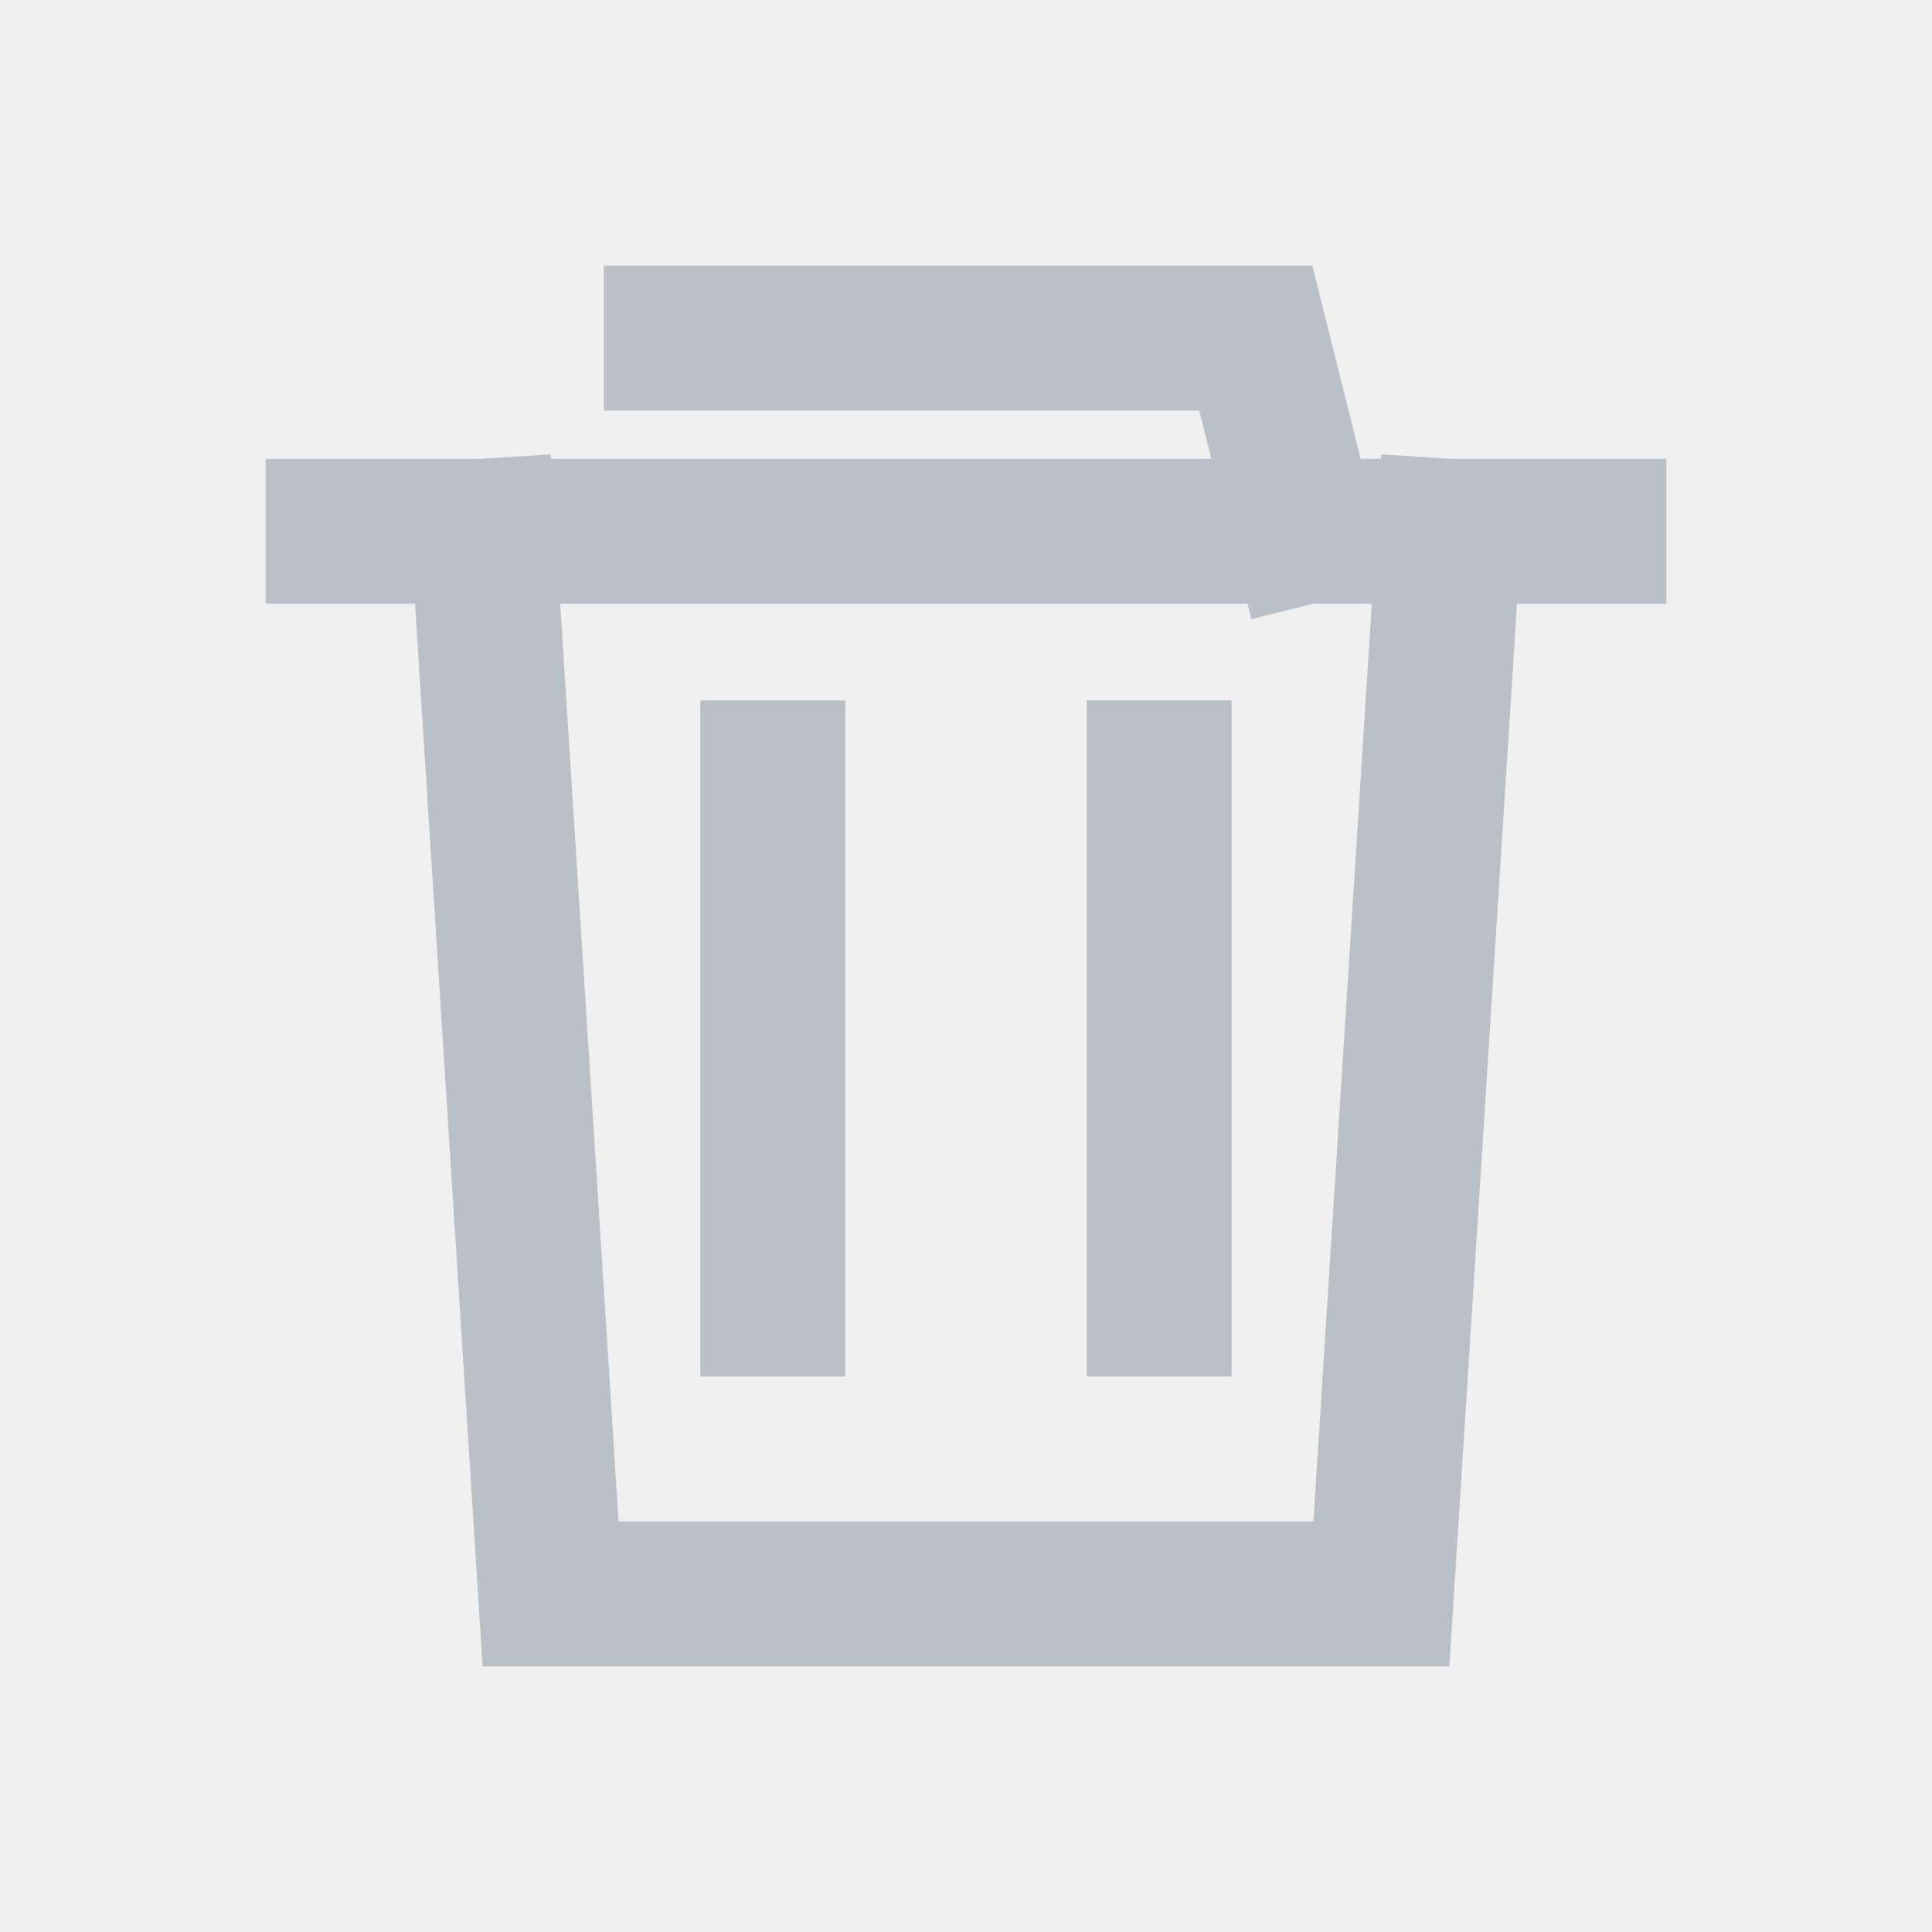
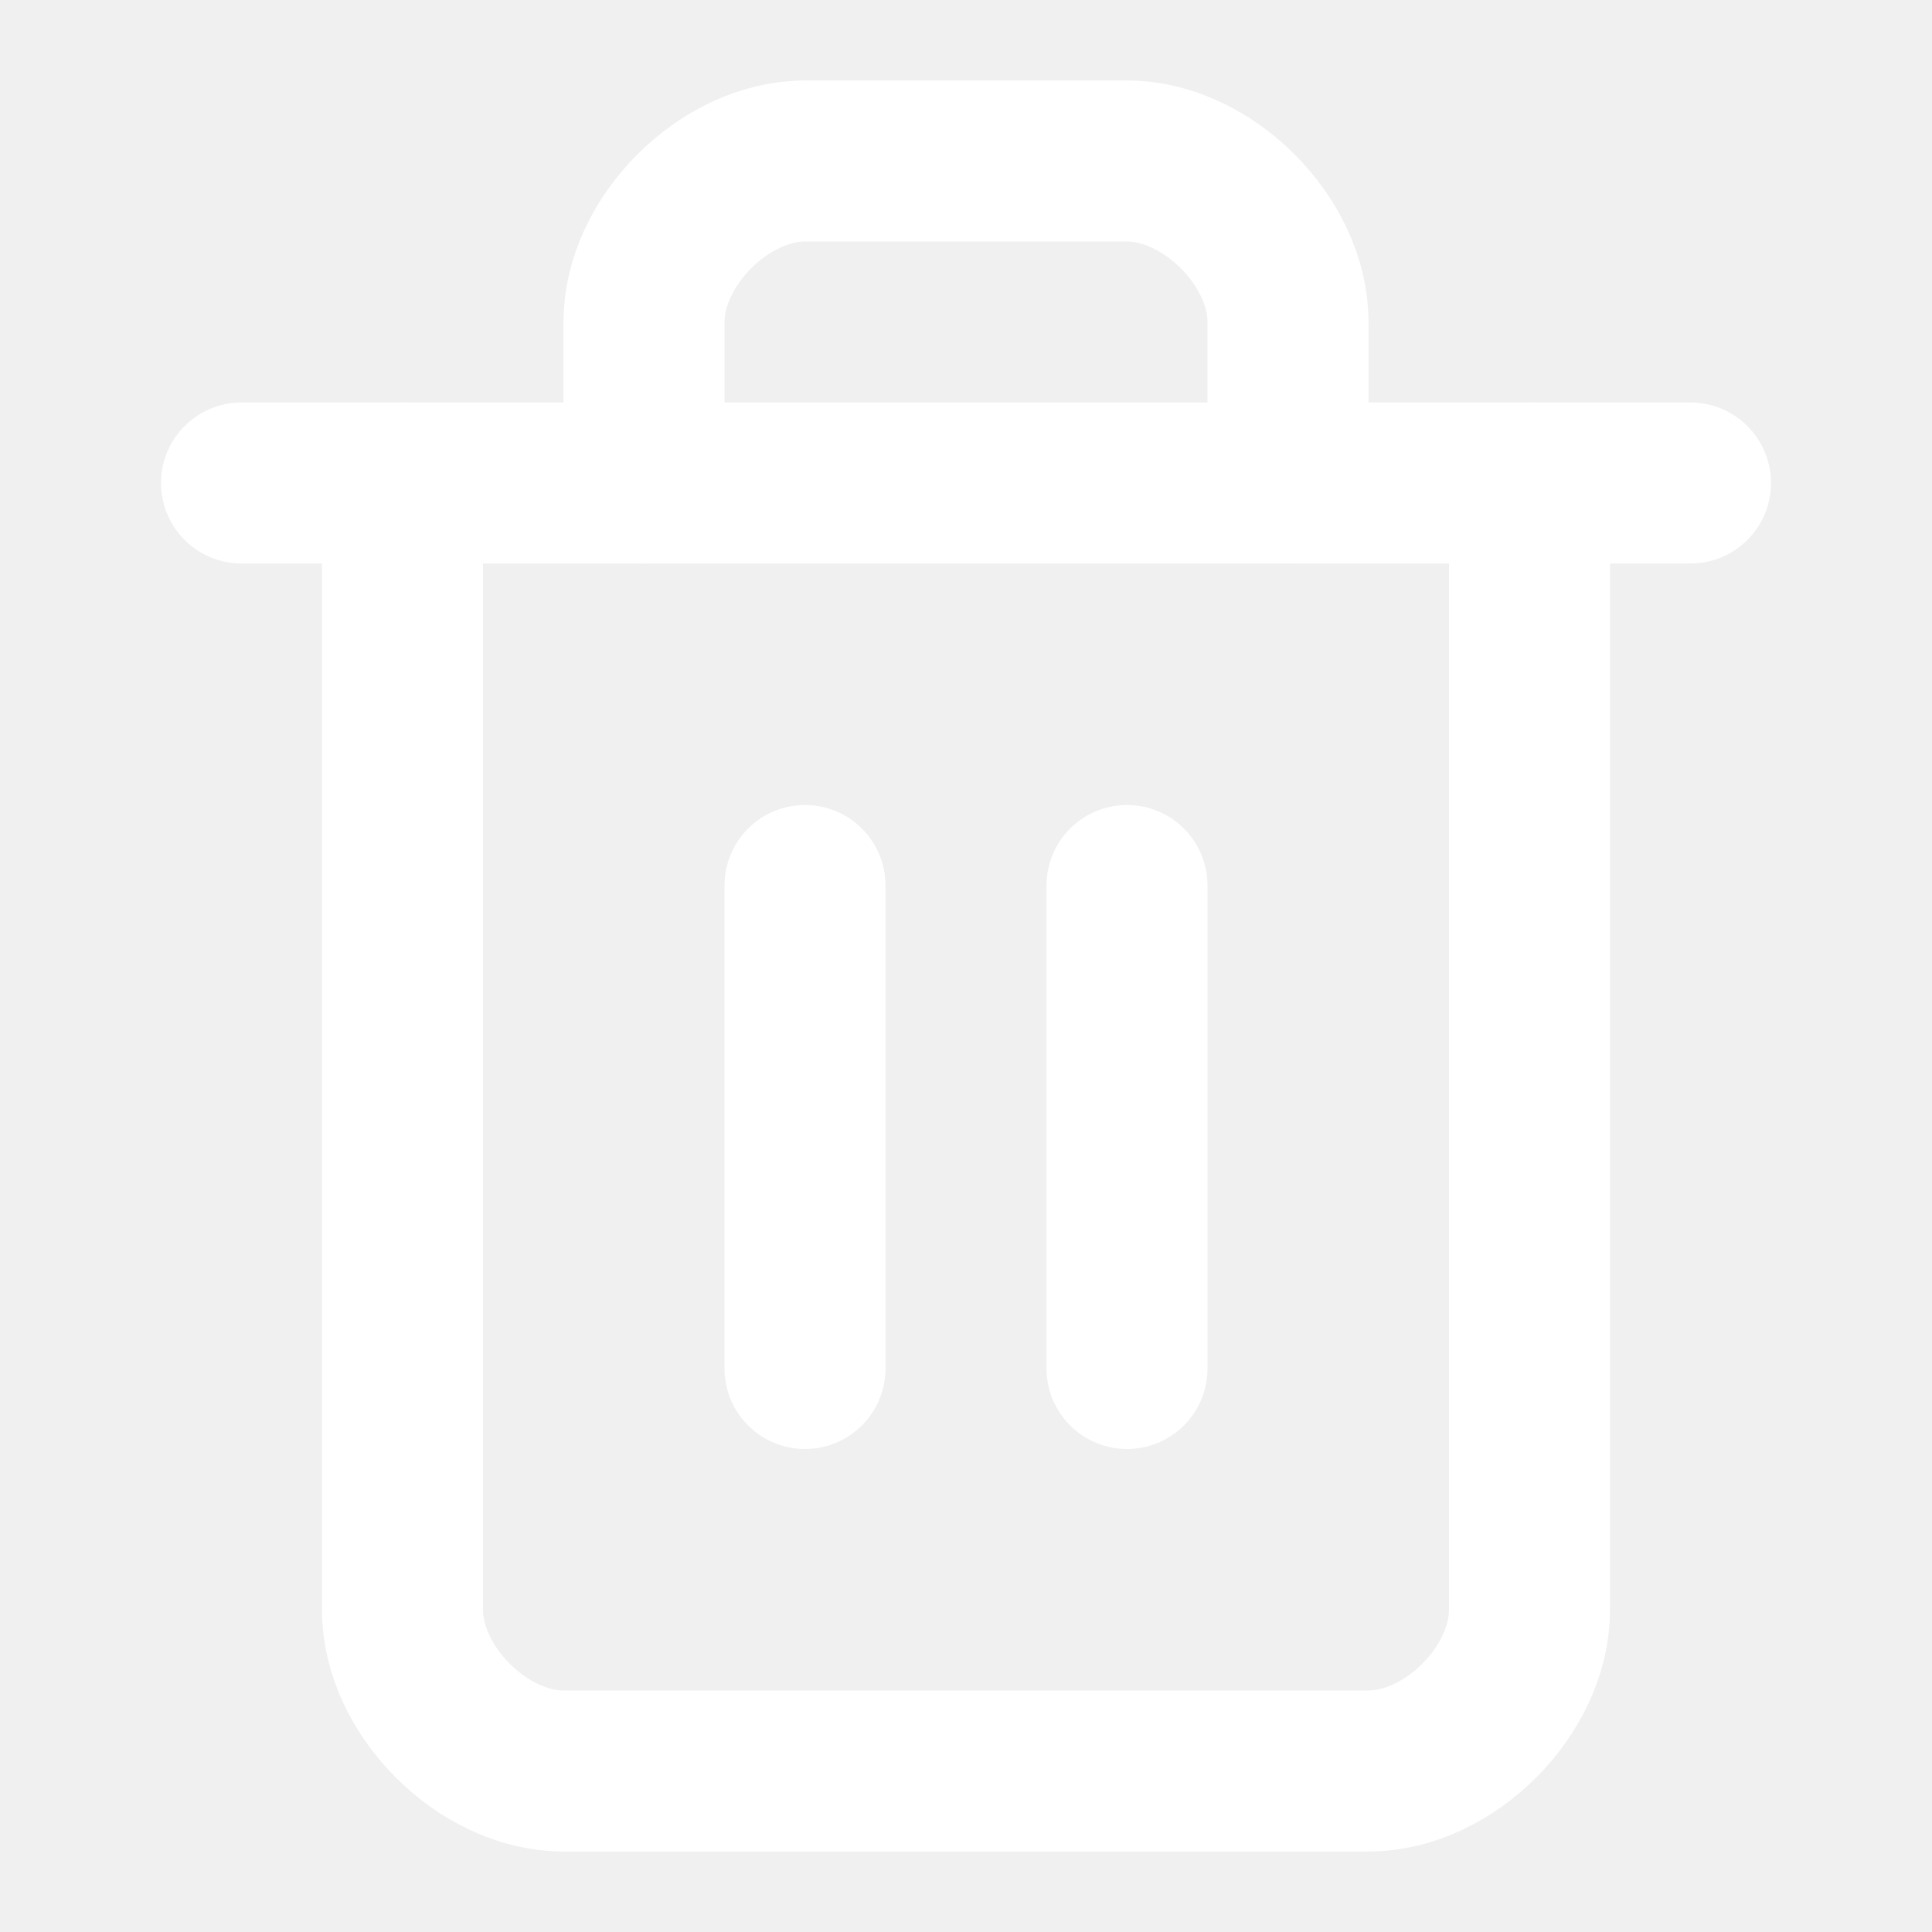
- <svg xmlns="http://www.w3.org/2000/svg" viewBox="0 0 20 20" fill="none" stroke="#b9c0c7" stroke-width="1.5" stroke-linecap="square" stroke-linejoin="miter">
-   <path d="M3.5 5.5h13M7 3.5h6l.5 2M5 5.5l.7 11h8.6l.7-11M8 8v5.5M12 8v5.5" />
+ <svg xmlns="http://www.w3.org/2000/svg" viewBox="0 0 24 24" fill="none" stroke="#ffffff" stroke-width="2" stroke-linecap="round" stroke-linejoin="round">
+   <path d="M3 6h18" />
+   <path d="M19 6v14c0 1-1 2-2 2H7c-1 0-2-1-2-2V6" />
+   <path d="M8 6V4c0-1 1-2 2-2h4c1 0 2 1 2 2v2" />
+   <line x1="10" x2="10" y1="11" y2="17" />
+   <line x1="14" x2="14" y1="11" y2="17" />
</svg>
